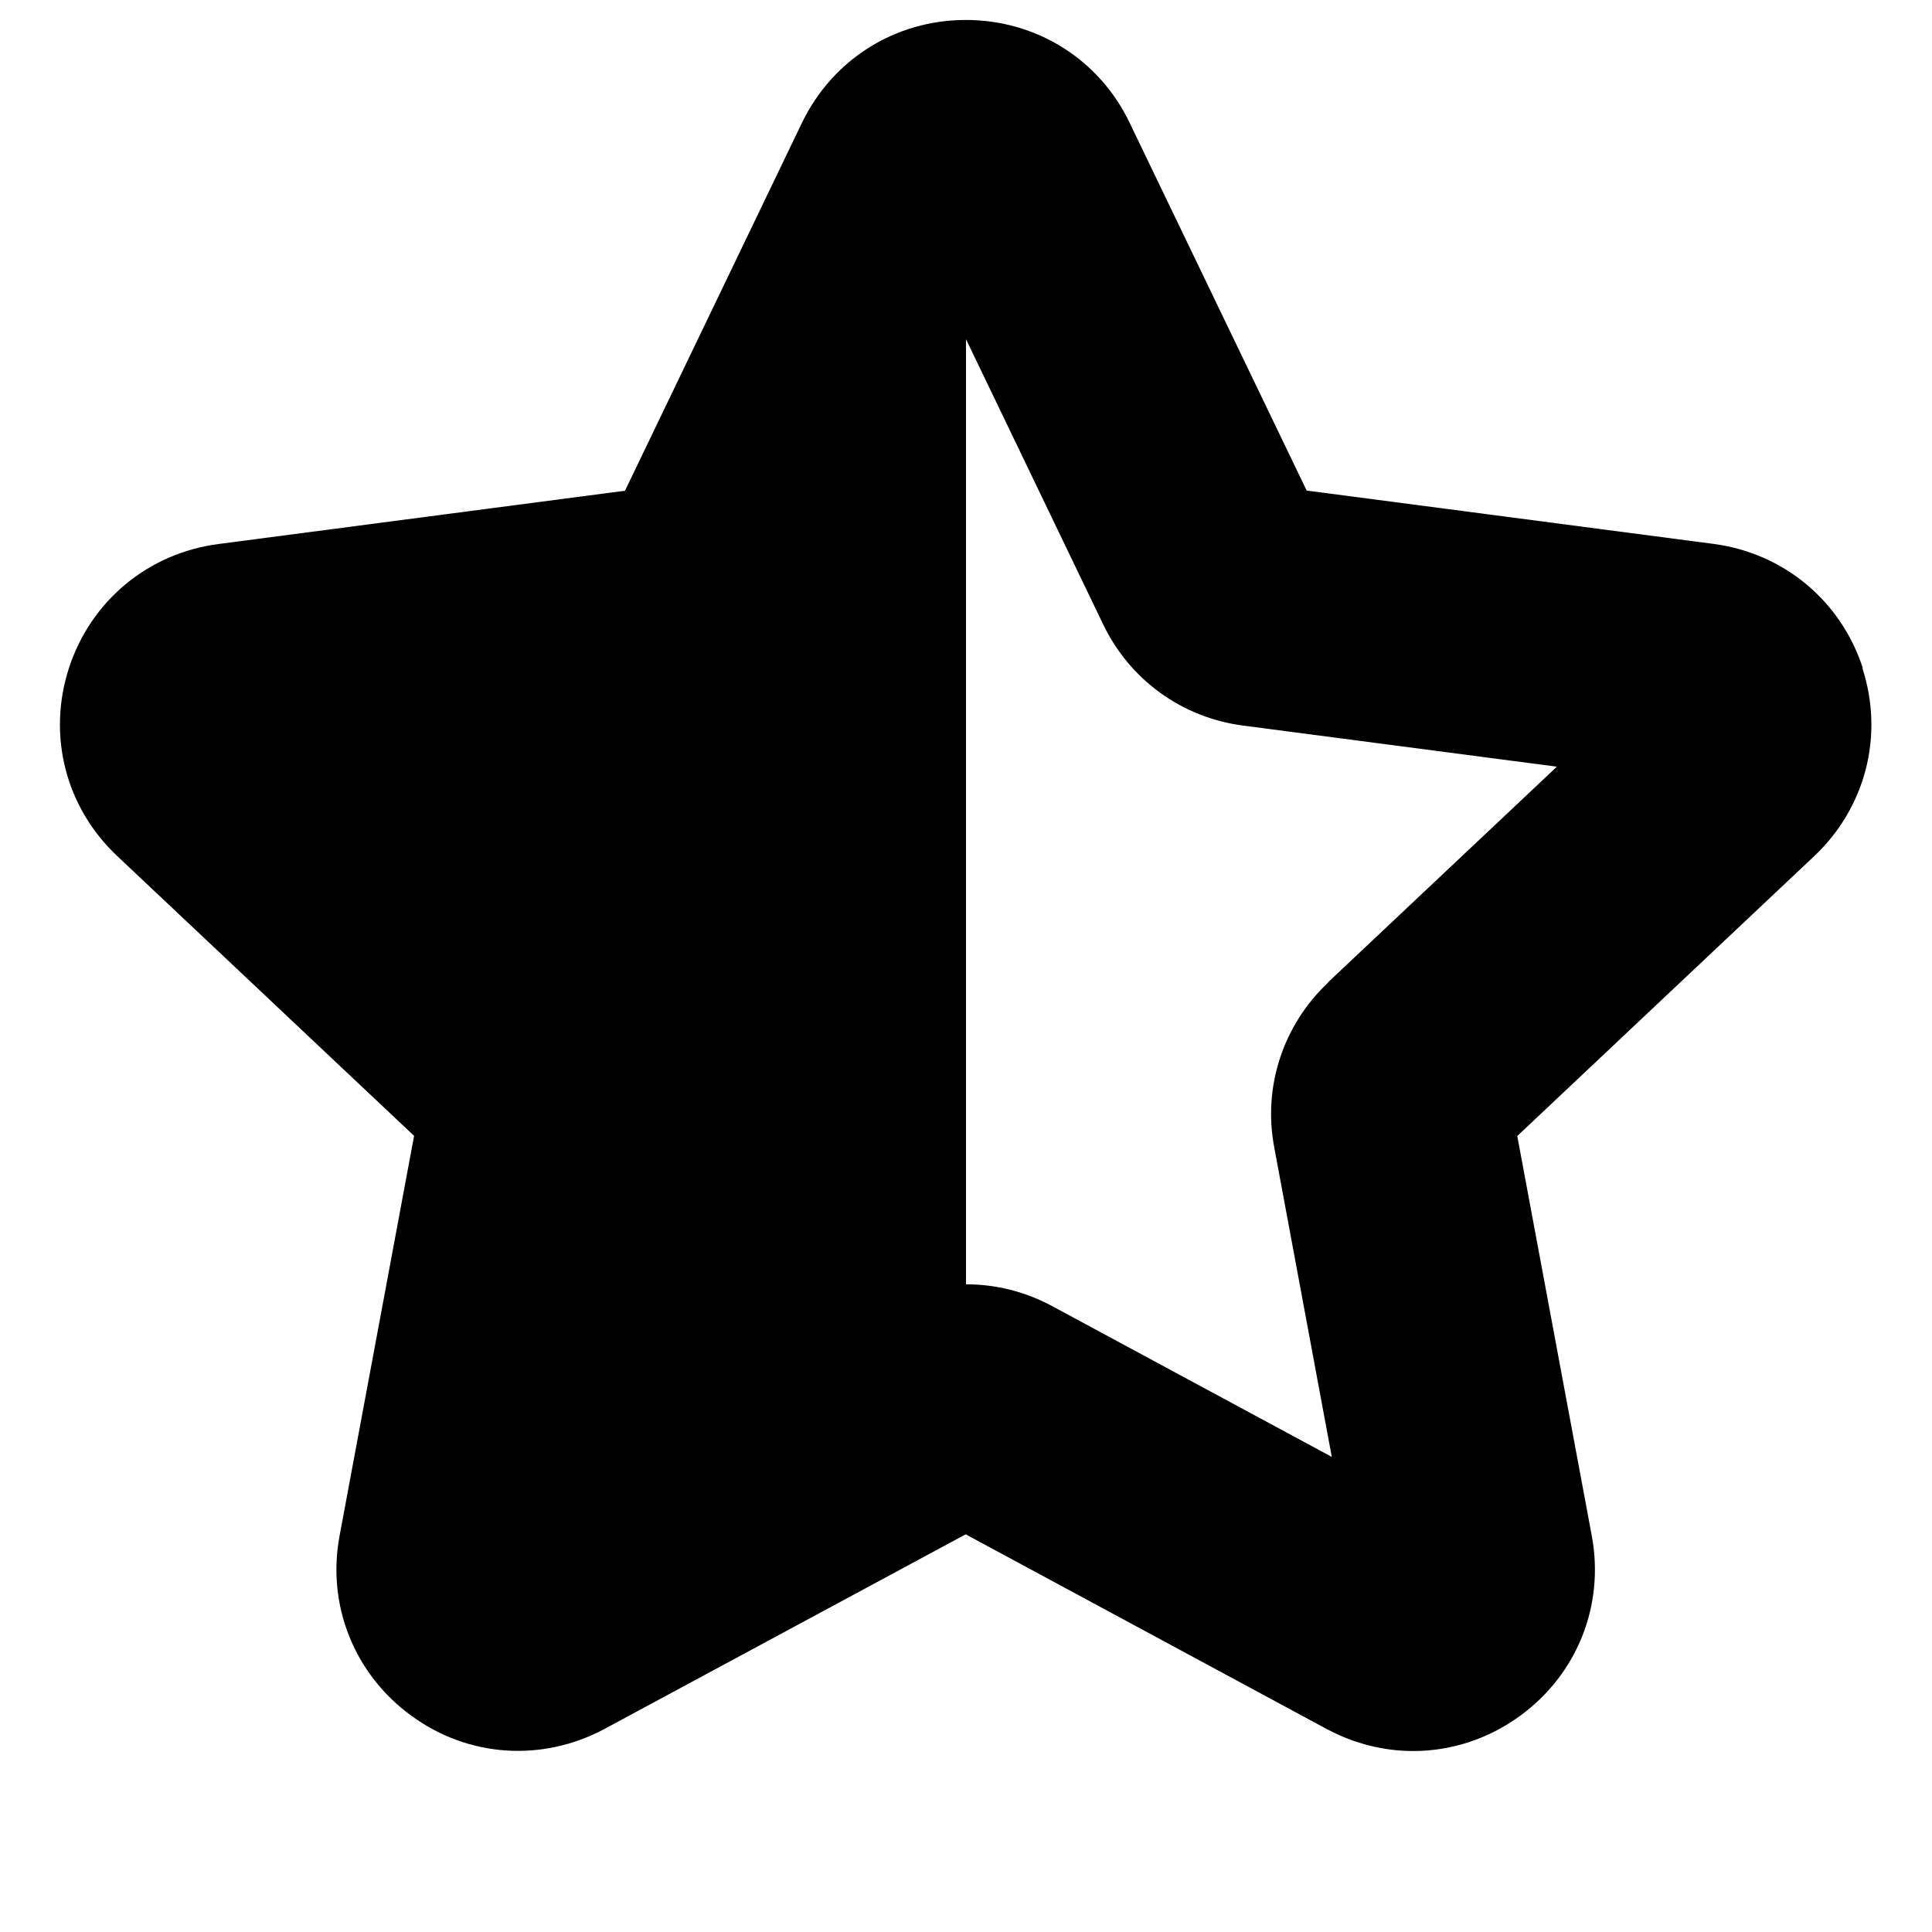
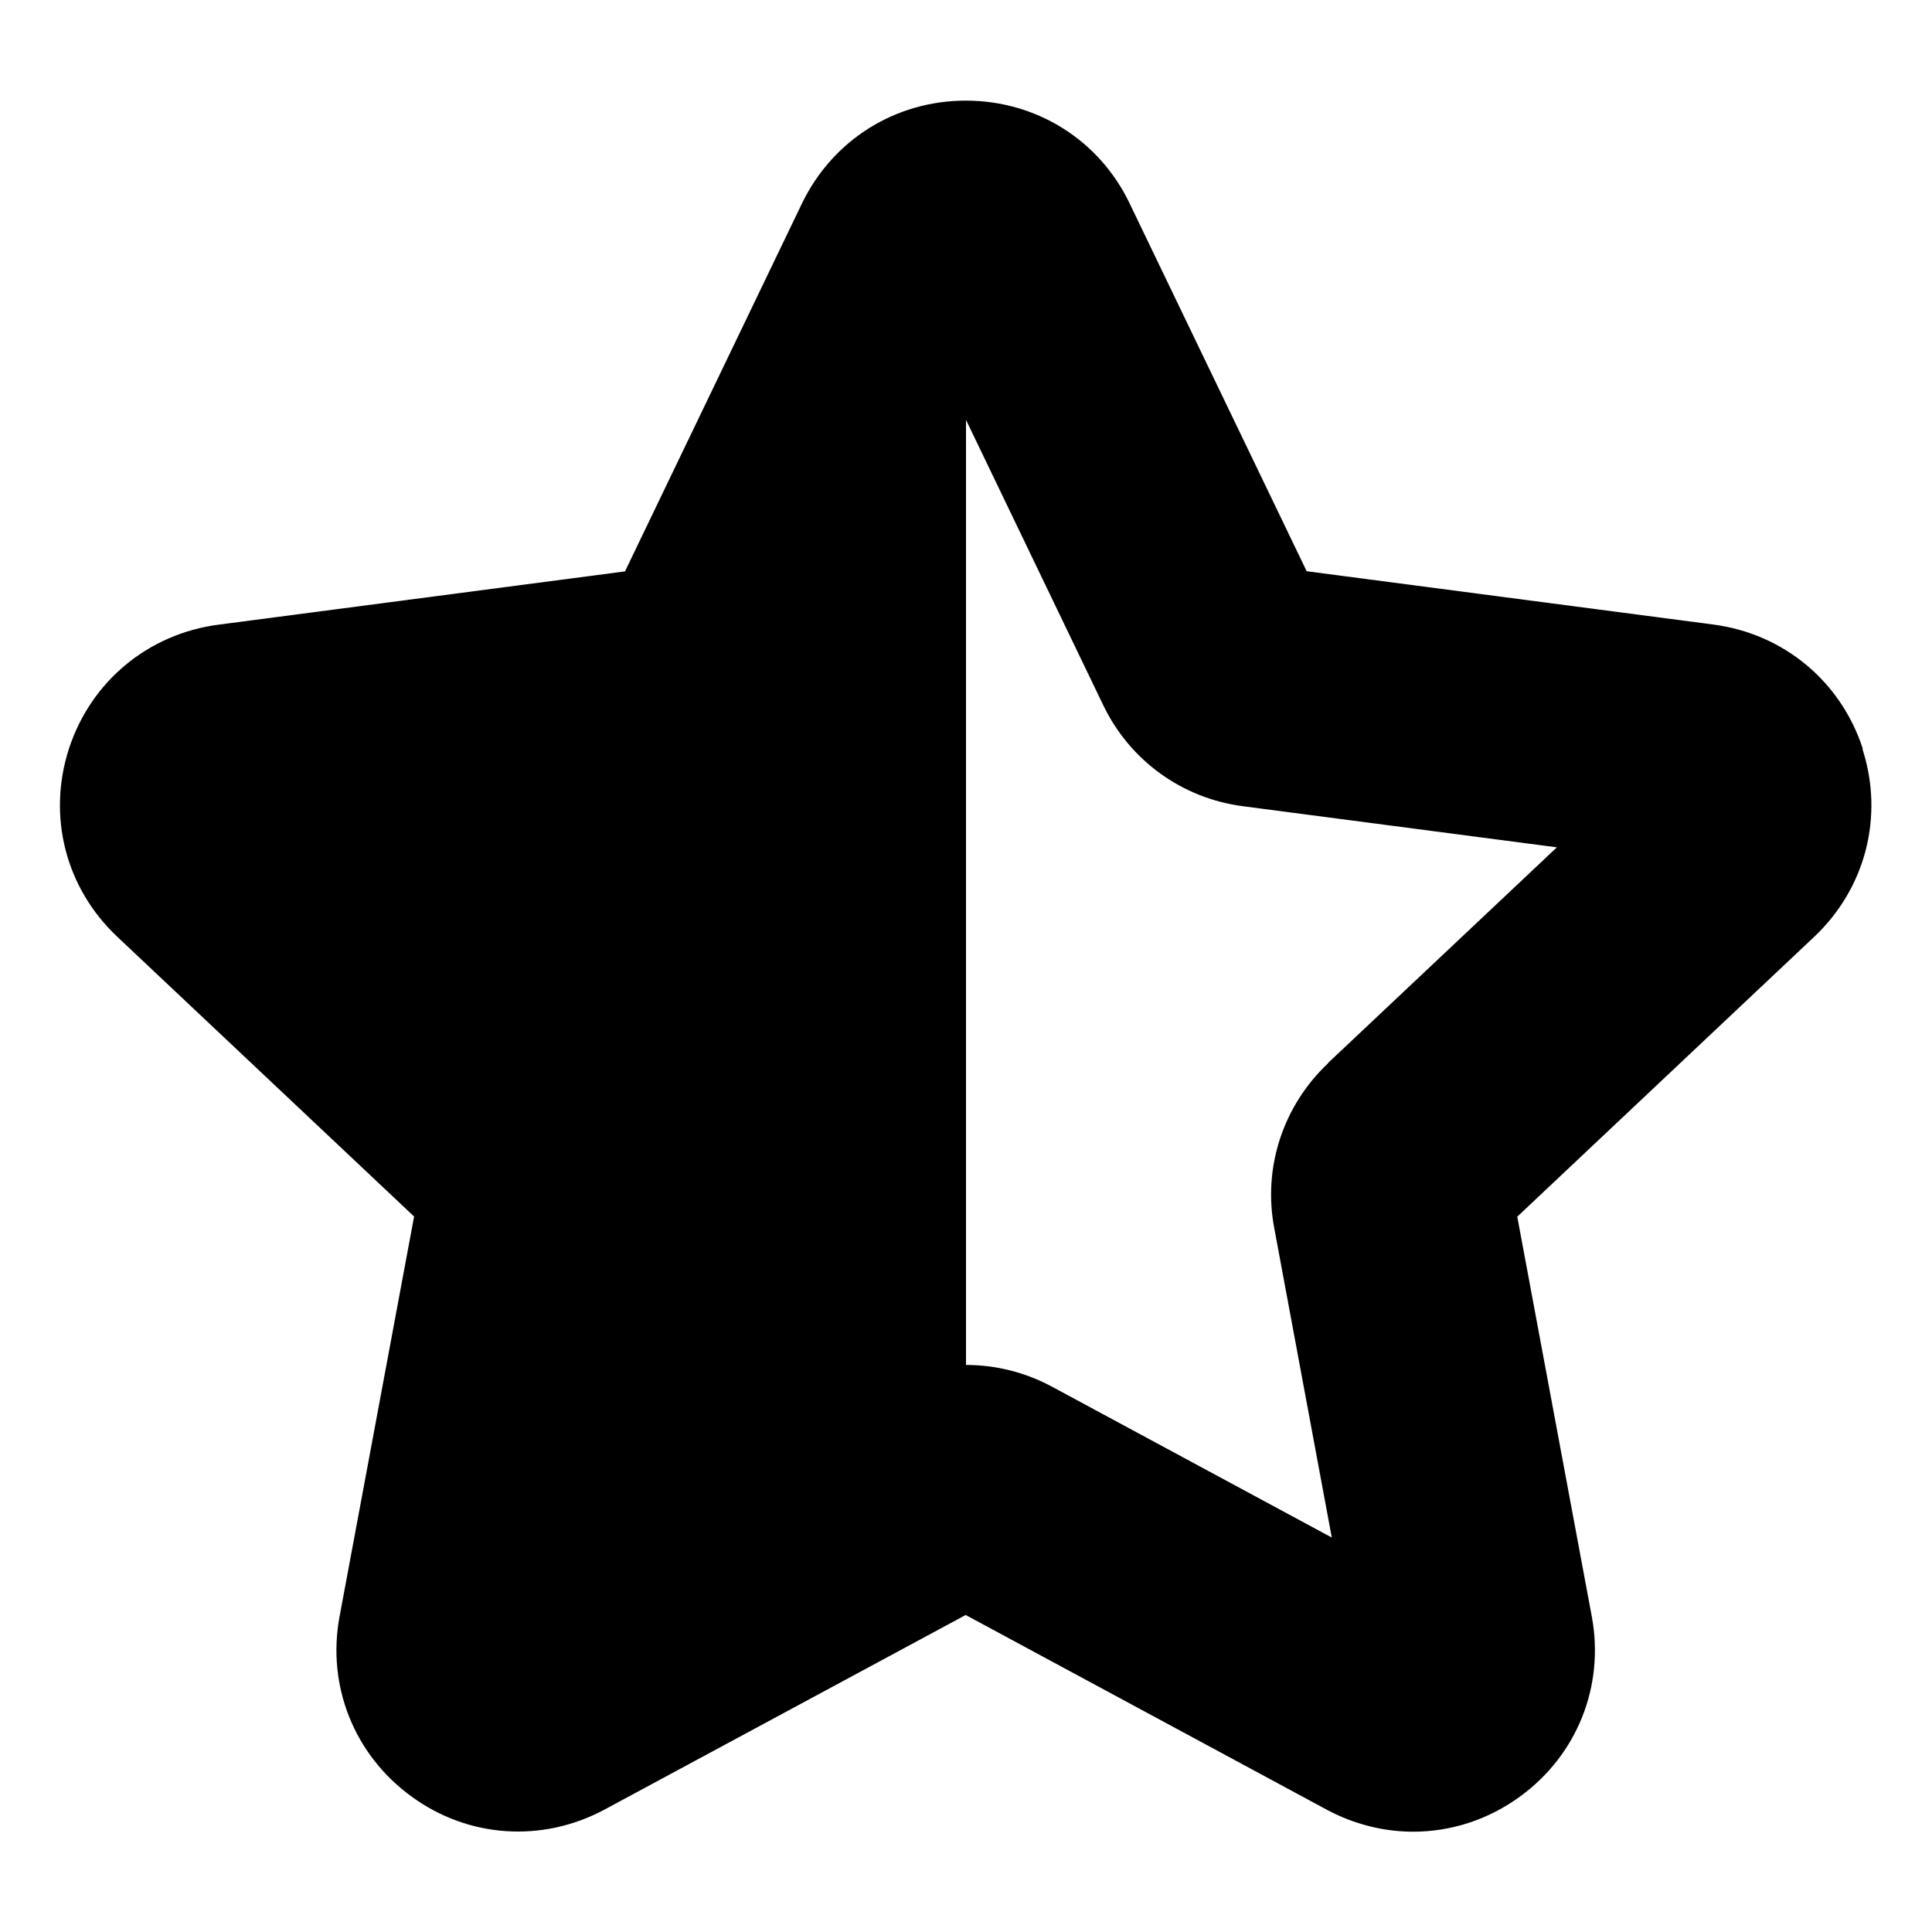
<svg xmlns="http://www.w3.org/2000/svg" width="12" height="12" viewBox="0 0 12 12" fill="none" data-fui-icon="true">
-   <path fill-rule="evenodd" clip-rule="evenodd" d="M11.57 4.149C11.434 3.731 11.078 3.435 10.641 3.378L8.116 3.047L7.018 0.766C6.83 0.37 6.439 0.124 5.999 0.124C5.559 0.124 5.17 0.37 4.98 0.765L3.882 3.048L1.357 3.379C0.92 3.436 0.564 3.732 0.428 4.15C0.293 4.568 0.407 5.015 0.728 5.317L2.572 7.055L2.109 9.54C2.029 9.97 2.2 10.398 2.554 10.656C2.908 10.916 3.369 10.946 3.756 10.738L5.998 9.53L8.24 10.739C8.41 10.83 8.594 10.876 8.778 10.876C9.011 10.876 9.244 10.802 9.442 10.657C9.796 10.399 9.967 9.971 9.887 9.54L9.424 7.056L11.268 5.318C11.588 5.016 11.703 4.569 11.568 4.151L11.57 4.149ZM8.249 6.103C7.967 6.369 7.843 6.755 7.915 7.129L8.272 9.049L6.536 8.113C6.368 8.022 6.184 7.977 6 7.977V2.107L6.85 3.874C7.015 4.221 7.341 4.458 7.723 4.507L9.67 4.762L8.249 6.101V6.103Z" fill="currentColor" />
+   <path fill-rule="evenodd" clip-rule="evenodd" d="M11.57 4.65C11.434 4.232 11.078 3.936 10.641 3.879L8.116 3.548L7.018 1.267C6.83 0.871 6.439 0.625 5.999 0.625C5.559 0.625 5.17 0.871 4.98 1.266L3.882 3.549L1.357 3.88C0.92 3.937 0.564 4.233 0.428 4.651C0.293 5.069 0.407 5.516 0.728 5.818L2.572 7.556L2.109 10.041C2.029 10.471 2.2 10.899 2.554 11.157C2.908 11.417 3.369 11.447 3.756 11.239L5.998 10.031L8.24 11.24C8.41 11.331 8.594 11.377 8.778 11.377C9.011 11.377 9.244 11.303 9.442 11.158C9.796 10.9 9.967 10.472 9.887 10.041L9.424 7.557L11.268 5.819C11.588 5.517 11.703 5.07 11.568 4.652L11.57 4.65ZM8.249 6.604C7.967 6.87 7.843 7.256 7.915 7.63L8.272 9.55L6.536 8.614C6.368 8.523 6.184 8.478 6 8.478V2.608L6.85 4.375C7.015 4.722 7.341 4.959 7.723 5.008L9.67 5.263L8.249 6.602V6.604Z" fill="currentColor" />
</svg>
